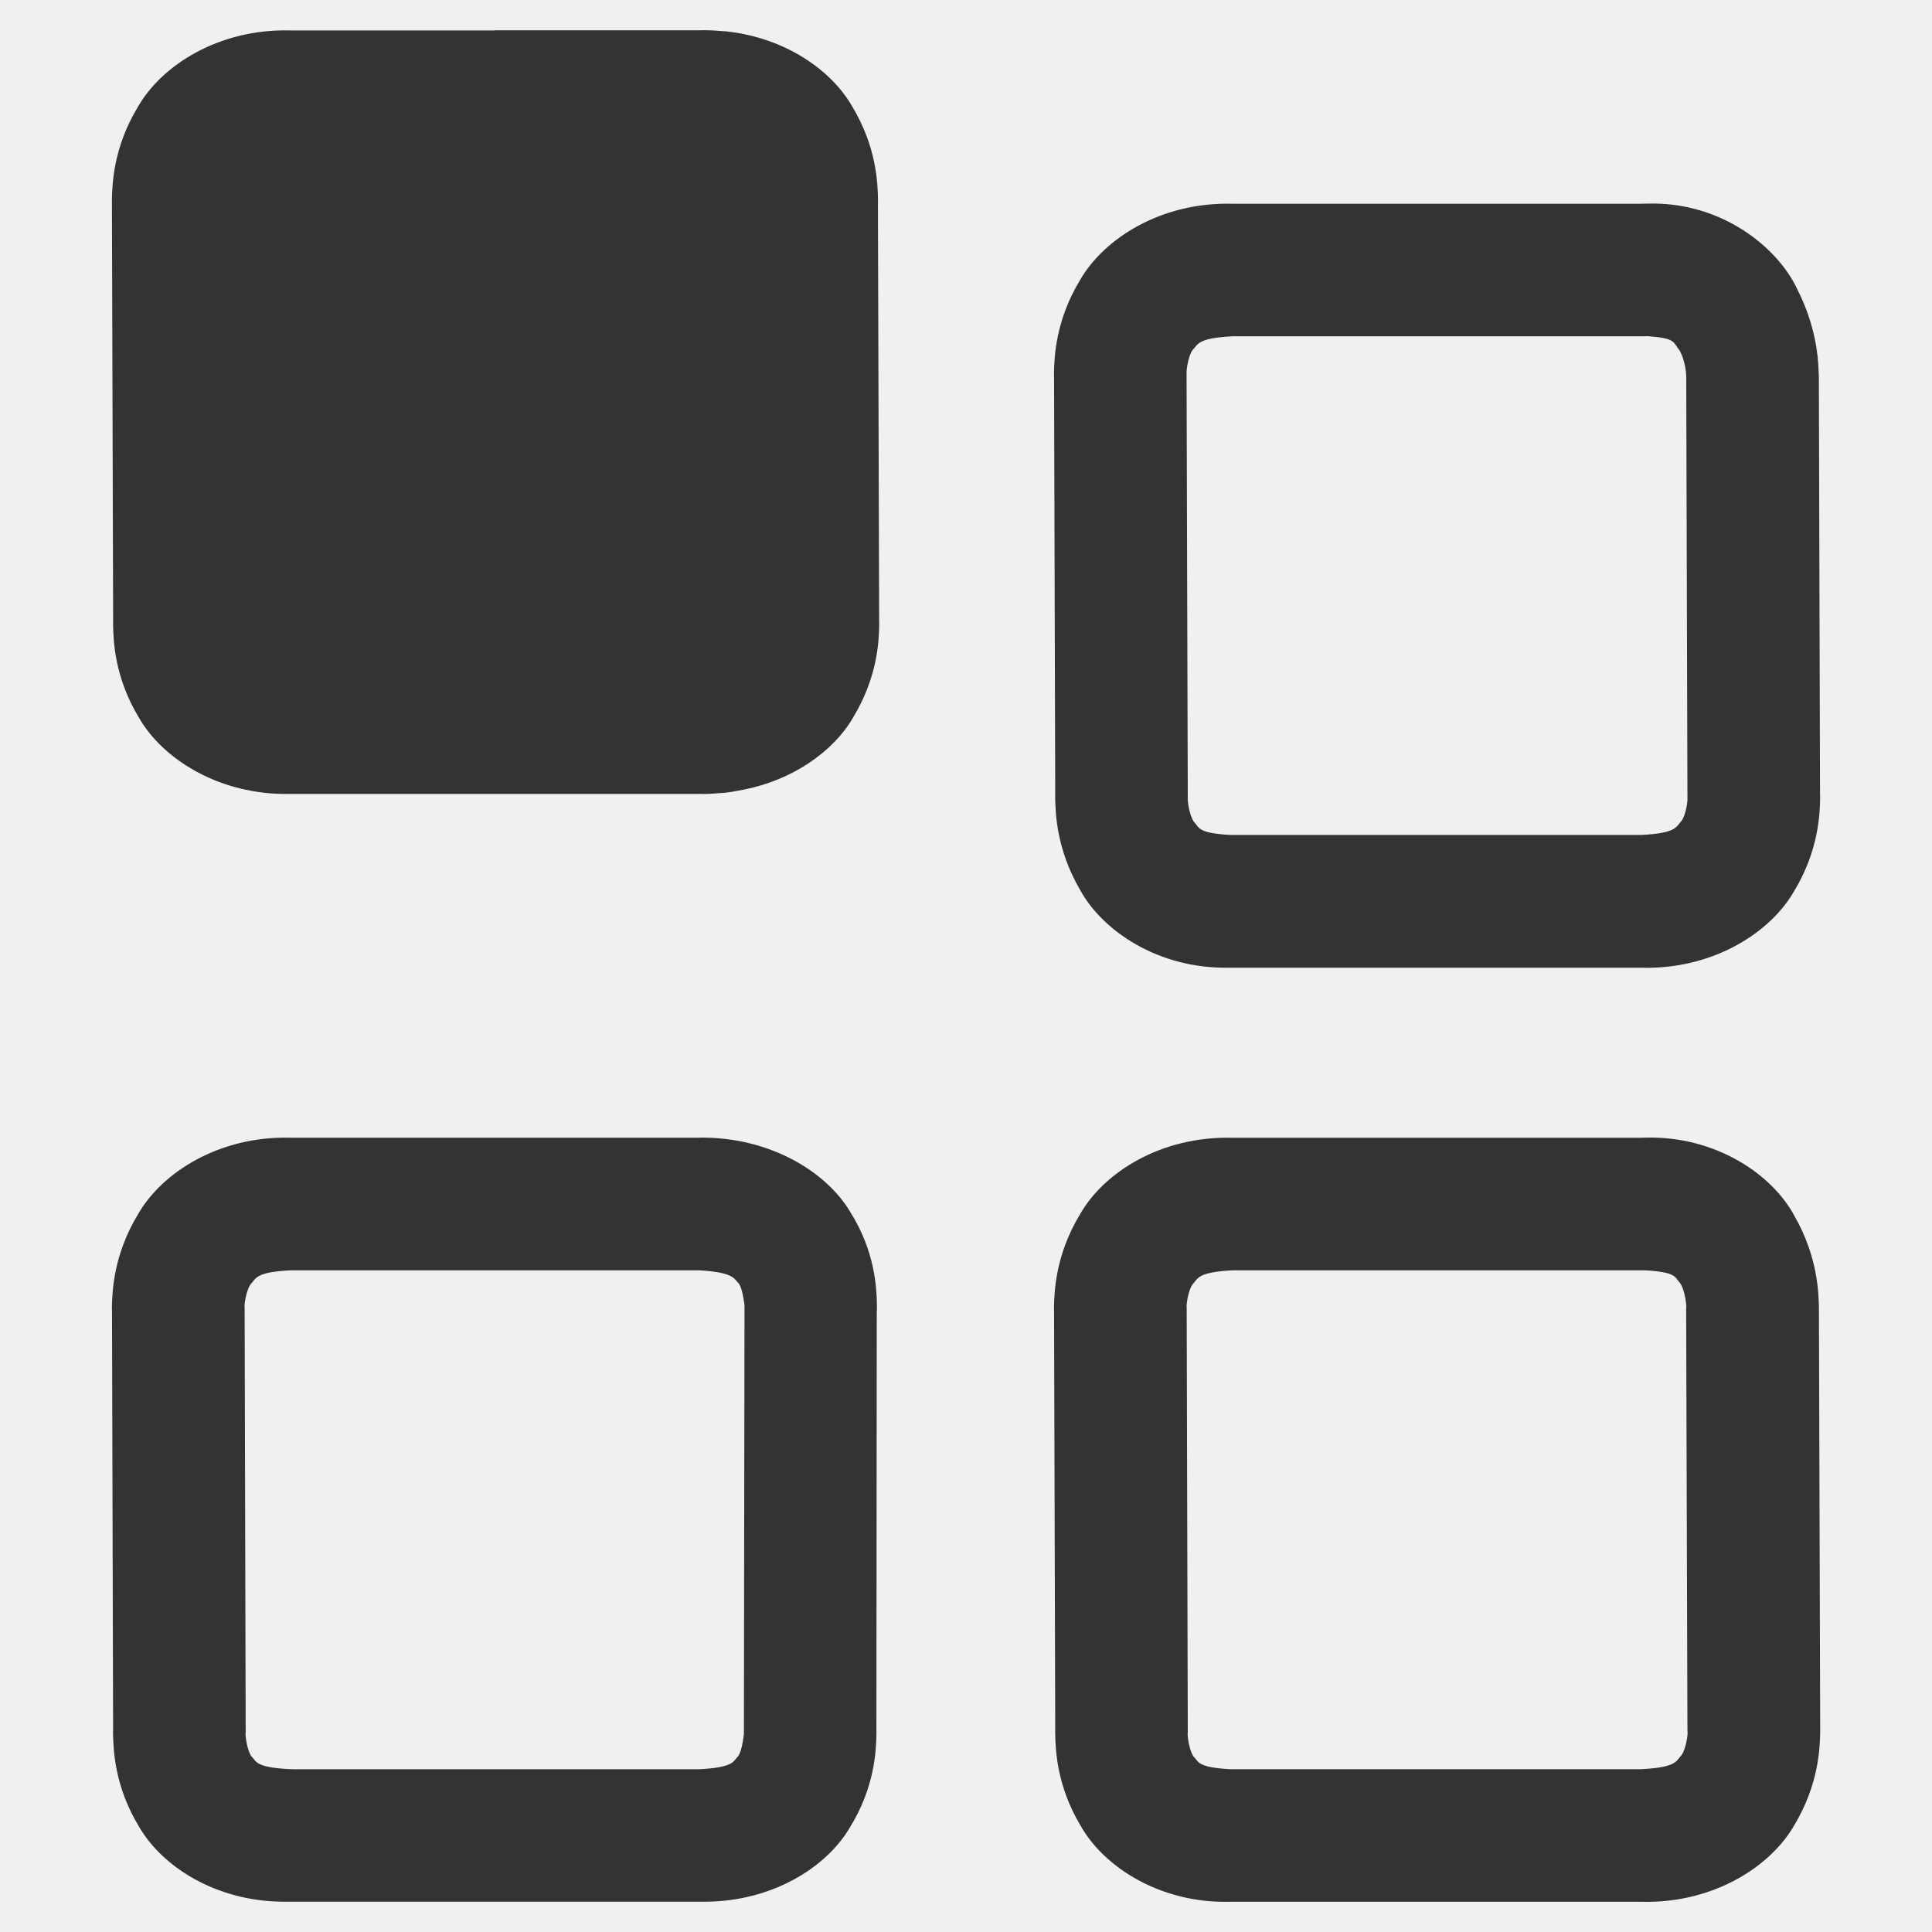
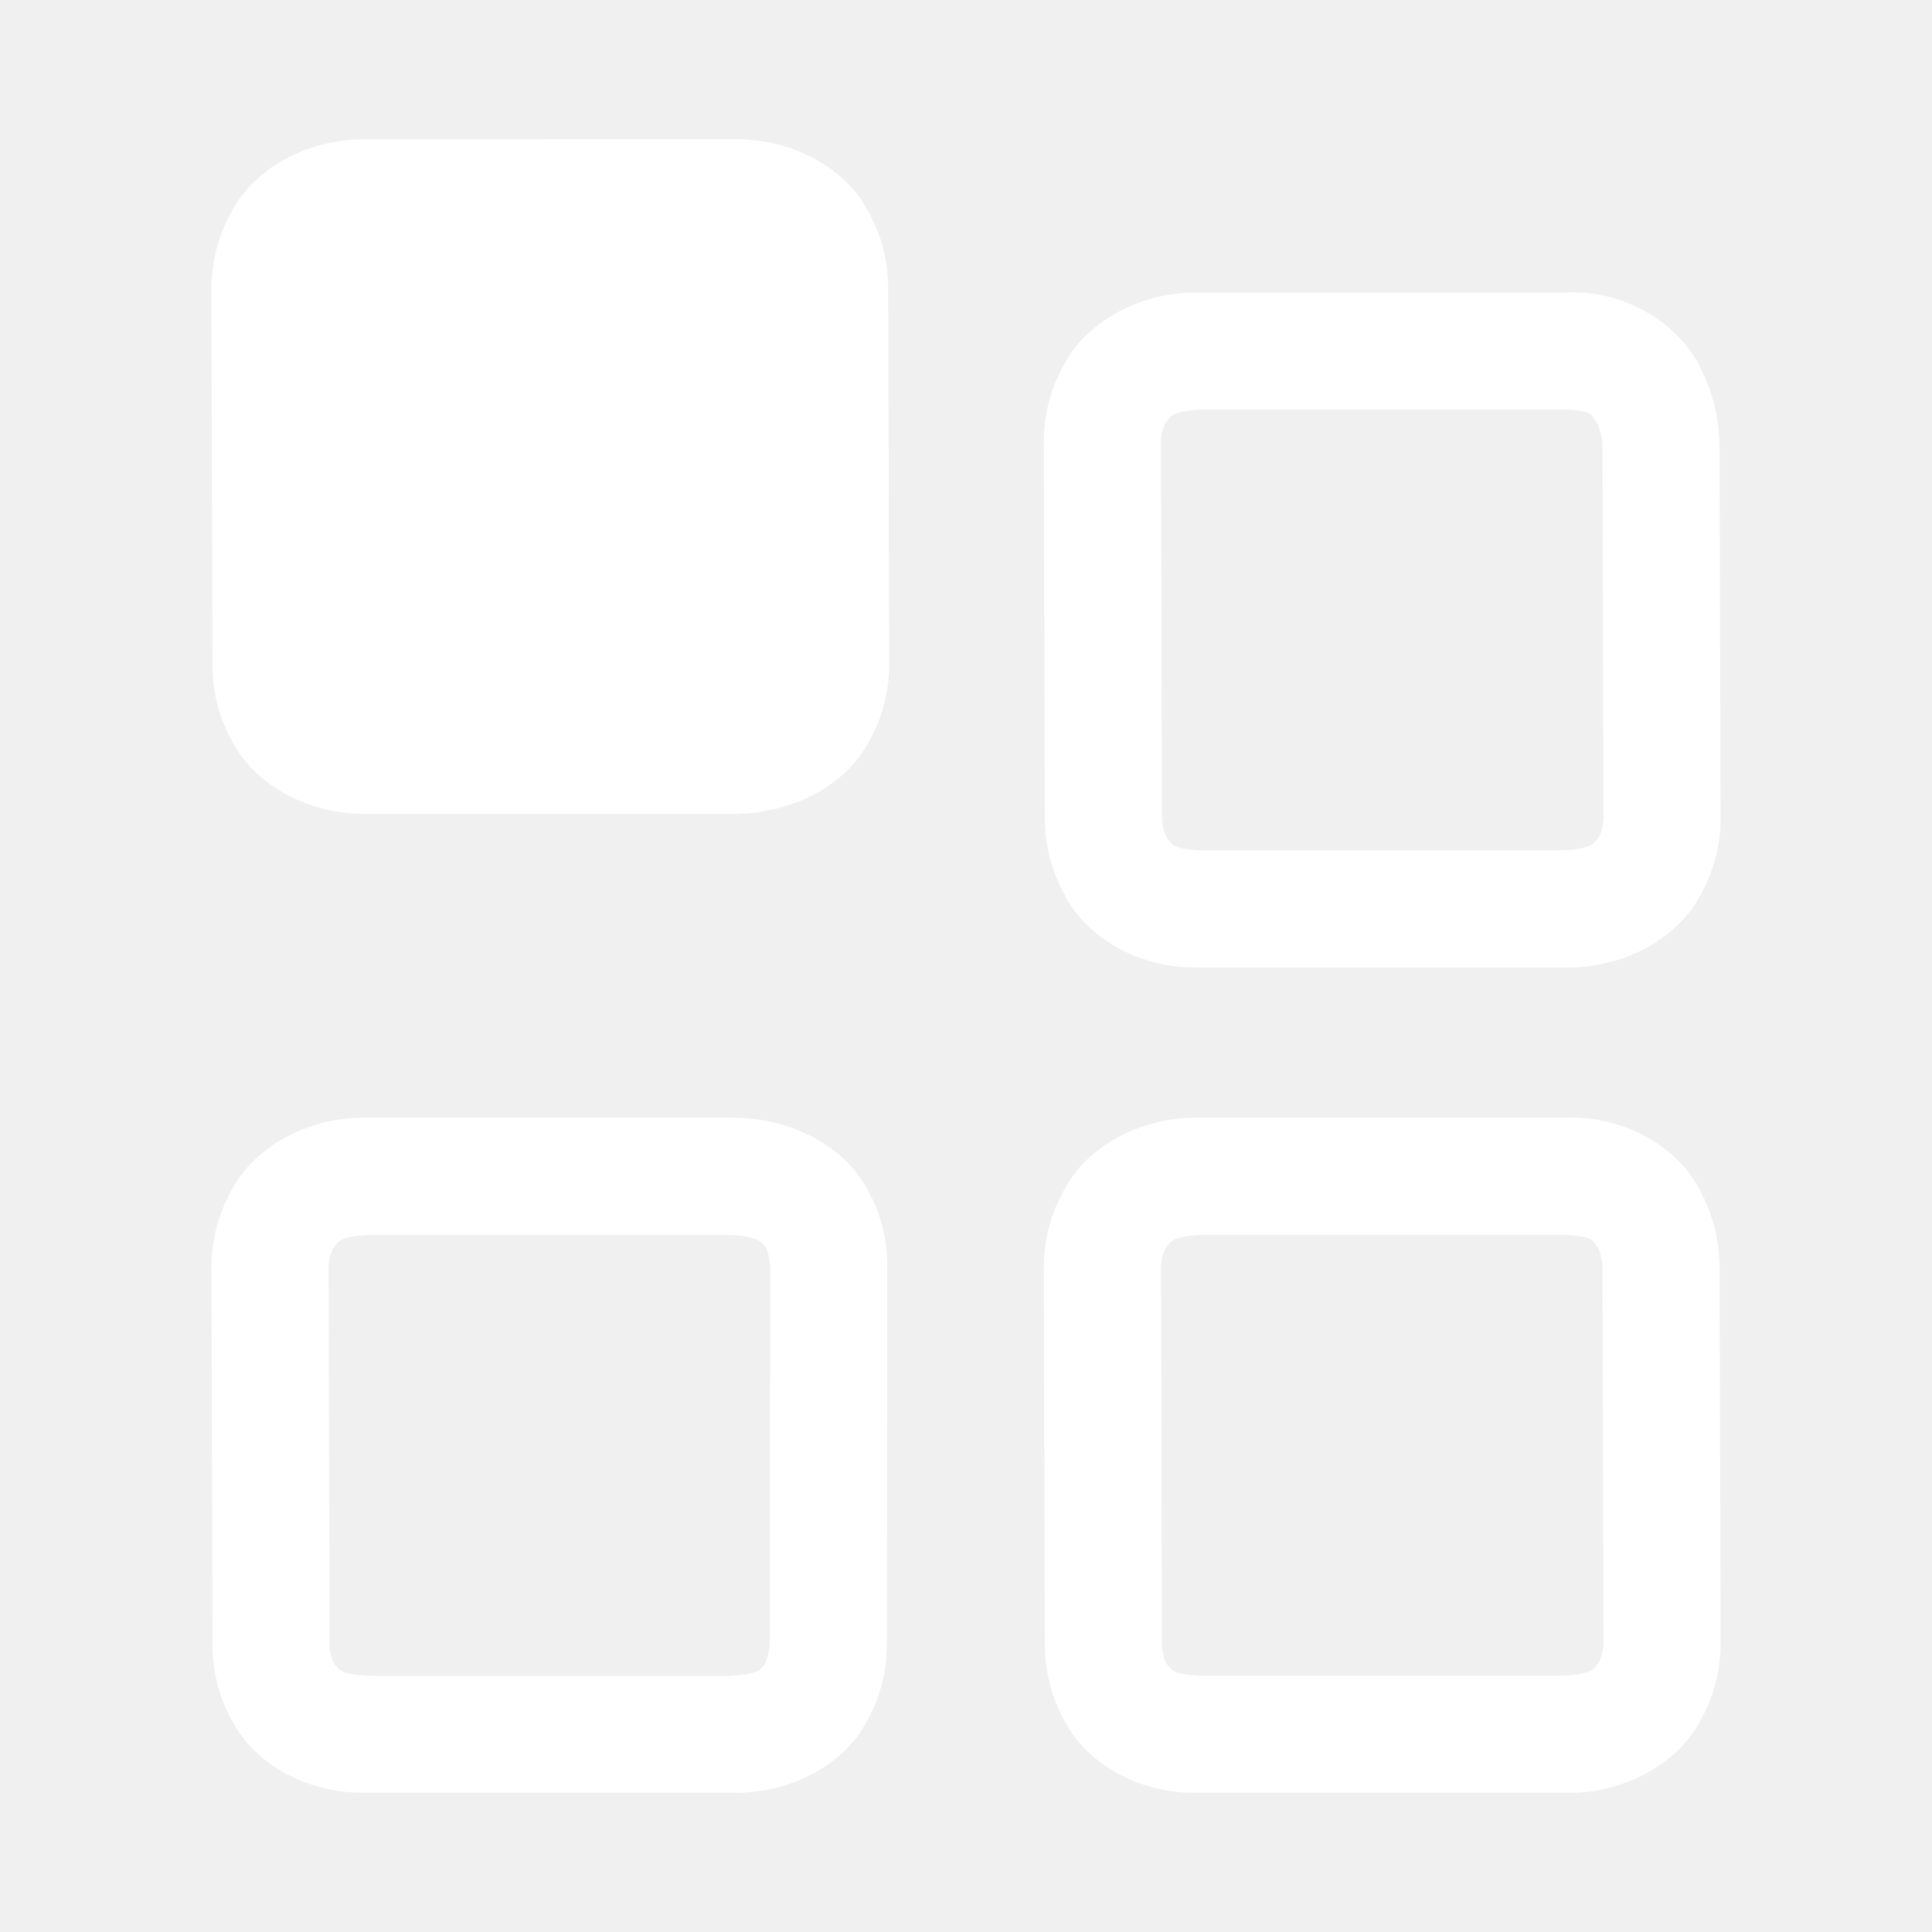
- <svg xmlns="http://www.w3.org/2000/svg" version="1.1" id="icon-m-settings-applications-layer" x="0px" y="0px" width="48px" height="48px" viewBox="0 0 48 48" style="enable-background:new 0 0 48 48;" xml:space="preserve">
+ <svg xmlns="http://www.w3.org/2000/svg" version="1.1" id="icon-m-settings-applications-layer" x="0px" y="0px" width="64px" height="64px" viewBox="0 0 64 64" style="enable-background:new 0 0 64 64;" xml:space="preserve">
  <g id="icon-m-settings-applications_1_">
-     <rect style="fill:none;" width="48" height="48" />
-     <path style="fill:#333333;" d="M21.812,5.064c0-0.033,0.002-0.07,0.002-0.113c-0.009-0.387-0.031-1.297-0.643-2.309   c-0.521-0.91-1.677-1.709-3.133-1.863c-0.027-0.004-0.056-0.003-0.081-0.004c-0.173-0.016-0.351-0.028-0.531-0.023h-5.14v0.004   H7.217C5.45,0.709,4.021,1.613,3.427,2.654c-0.618,1.018-0.636,1.93-0.647,2.305c0,0.045,0.001,0.083,0.001,0.113l0.03,10.338   c-0.001,0.032-0.001,0.072-0.001,0.114c0.008,0.387,0.03,1.296,0.643,2.308c0.592,1.032,2.004,1.926,3.745,1.893h10.185   c0.041,0,0.083,0.001,0.125,0.001c0.142,0,0.278-0.017,0.415-0.024c0.053-0.006,0.106-0.006,0.157-0.014   c0.094-0.012,0.184-0.031,0.274-0.047c1.318-0.226,2.359-0.975,2.844-1.82c0.617-1.018,0.639-1.93,0.646-2.307   c-0.001-0.043-0.002-0.08-0.002-0.111L21.812,5.064z" />
-     <path style="fill:#333333;" d="M26.217,19.725c0,0.03-0.001,0.064-0.001,0.102c0.008,0.359,0.024,1.259,0.615,2.277   c0.558,1.026,1.946,1.961,3.669,1.938h0.006h10.275c0.043,0.002,0.084,0.003,0.127,0.003c1.711,0,3.088-0.891,3.668-1.907   c0.616-1.02,0.637-1.934,0.645-2.305c0-0.065-0.003-0.107-0.003-0.127L45.189,9.338c-0.003-0.036-0.002-0.072-0.007-0.139   c-0.011-0.34-0.072-1.105-0.521-1.996c-0.483-1.055-1.896-2.201-3.733-2.144c-0.043,0-0.102,0-0.174,0.003H30.623   c-1.767-0.047-3.194,0.859-3.791,1.898c-0.616,1.018-0.638,1.934-0.646,2.309c0,0.045,0.001,0.085,0.002,0.115L26.217,19.725z    M29.48,9.268c0,0,0-0.002,0-0.018c0-0.09,0.045-0.408,0.148-0.551c0.135-0.133,0.102-0.299,0.994-0.344h10.234l0.059-0.004h0.013   c0.731,0.055,0.625,0.147,0.81,0.369c0.062,0.118,0.112,0.285,0.134,0.418c0.022,0.131,0.022,0.207,0.022,0.207l0.03,10.422   c0,0.053,0,0.063,0,0.063c0.011,0.042-0.034,0.411-0.148,0.567c-0.136,0.135-0.102,0.303-0.996,0.347H30.608c0,0-0.013,0-0.017,0   c-0.017,0-0.024,0-0.024,0c-0.833-0.047-0.766-0.187-0.908-0.331c-0.099-0.143-0.146-0.445-0.151-0.553l0.002-0.035L29.48,9.275   V9.268z" />
-     <path style="fill:#333333;" d="M45.191,32.486c-0.01-0.361-0.025-1.259-0.609-2.277c-0.553-1.037-1.967-1.994-3.711-1.945   c-0.02,0-0.054,0-0.105,0.004H30.625c-1.768-0.049-3.198,0.855-3.791,1.899c-0.618,1.019-0.638,1.934-0.648,2.31   c0,0.046,0.001,0.084,0.002,0.116l0.029,10.345c-0.001,0.033-0.001,0.073-0.001,0.12c0.008,0.393,0.029,1.298,0.634,2.306   c0.58,1.029,1.988,1.931,3.713,1.885h10.219c0.043,0,0.087,0.002,0.131,0.002c1.711,0,3.086-0.891,3.668-1.908   c0.612-1.021,0.633-1.933,0.641-2.305c0-0.066,0-0.111,0-0.126l-0.031-10.312C45.189,32.576,45.191,32.537,45.191,32.486z    M41.775,43.608c-0.134,0.136-0.101,0.302-0.994,0.346v0.001H30.62c-0.03,0-0.05,0-0.058,0c-0.835-0.047-0.775-0.188-0.909-0.315   c-0.097-0.132-0.144-0.446-0.147-0.552c0.002-0.016,0.002-0.027,0.002-0.027l0.002-0.025l-0.027-10.549l-0.003-0.041   c0.004-0.105,0.051-0.402,0.151-0.539c0.133-0.135,0.102-0.301,0.994-0.346h10.239h0.016c0.796,0.048,0.724,0.176,0.864,0.32   c0.117,0.17,0.16,0.56,0.151,0.605v0.006l-0.003,0.03l0.032,10.45c0.003,0.055,0.003,0.064,0.003,0.064   C41.936,43.078,41.892,43.45,41.775,43.608z" />
-     <path style="fill:#333333;" d="M17.393,28.266H7.219c-1.771-0.047-3.199,0.863-3.792,1.906c-0.617,1.02-0.637,1.932-0.647,2.307   c0,0.041,0.001,0.079,0.003,0.108l0.027,10.326c-0.001,0.039-0.002,0.091-0.002,0.153c0.01,0.402,0.034,1.314,0.649,2.322   c0.572,0.988,1.896,1.836,3.53,1.858l0.004,0.001h10.385c0.043,0,0.087,0,0.129,0c1.664,0,3.021-0.84,3.61-1.844   c0.622-1.005,0.653-1.922,0.66-2.332c0-0.051-0.001-0.094-0.001-0.126l0.009-10.341c0.003-0.045,0.004-0.102,0.004-0.176   c-0.008-0.426-0.043-1.342-0.672-2.333c-0.613-1.015-2.029-1.851-3.732-1.831 M18.482,43.074c0,0-0.039,0.424-0.146,0.562   c-0.122,0.115-0.084,0.275-0.96,0.32H7.279c-0.038-0.003-0.066-0.003-0.083-0.003c-0.006,0-0.011,0-0.011,0   c-0.859-0.044-0.812-0.198-0.937-0.316c-0.097-0.132-0.148-0.452-0.147-0.552c0.001-0.02,0.001-0.02,0.001-0.02l0.002-0.033   L6.078,32.498l-0.003-0.04c0.001-0.097,0.048-0.409,0.152-0.551c0.135-0.136,0.101-0.302,0.992-0.346h10.153   c0.881,0.05,0.867,0.22,0.983,0.327c0.098,0.131,0.142,0.543,0.142,0.543L18.482,43.074z" />
+     <rect style="opacity:0;fill:#FFFFFF;" width="64" height="64" />
+     <g>
+       <path style="fill:#FFFFFF;" d="M29.422,9.691c0-0.038,0.002-0.083,0.002-0.133c-0.01-0.456-0.037-1.527-0.758-2.72    c-0.612-1.071-1.975-2.013-3.69-2.195C24.943,4.639,24.91,4.64,24.88,4.639c-0.204-0.017-0.413-0.032-0.625-0.028h-6.056v0.006    h-5.971c-2.082-0.055-3.765,1.009-4.466,2.238C7.035,8.052,7.014,9.126,7,9.567C7,9.62,7.002,9.665,7.002,9.703L7.037,21.88    c-0.001,0.038-0.001,0.085-0.001,0.135c0.01,0.456,0.035,1.526,0.756,2.718c0.698,1.216,2.364,2.269,4.413,2.23h11.998    c0.048,0,0.099,0.001,0.147,0.001c0.167,0,0.328-0.019,0.488-0.029c0.062-0.007,0.125-0.007,0.186-0.015    c0.11-0.016,0.216-0.037,0.322-0.056c1.554-0.266,2.78-1.147,3.351-2.145c0.727-1.198,0.752-2.272,0.762-2.716    c-0.002-0.053-0.003-0.095-0.003-0.132L29.422,9.691z" />
+       <path style="fill:#FFFFFF;" d="M34.611,26.963c0,0.034-0.001,0.075-0.001,0.12c0.009,0.423,0.028,1.481,0.725,2.682    c0.657,1.21,2.292,2.31,4.323,2.284h0.006H51.77c0.051,0.002,0.1,0.002,0.15,0.002c2.016,0,3.637-1.05,4.321-2.246    c0.726-1.202,0.749-2.278,0.759-2.714c0-0.078-0.004-0.127-0.004-0.15l-0.033-12.213c-0.004-0.042-0.002-0.086-0.008-0.164    c-0.014-0.401-0.086-1.303-0.613-2.352c-0.569-1.243-2.234-2.593-4.398-2.525c-0.051,0-0.119,0-0.205,0.003H39.803    c-2.082-0.055-3.764,1.014-4.467,2.237c-0.726,1.199-0.75,2.277-0.762,2.719c0,0.053,0.002,0.1,0.004,0.137L34.611,26.963z     M38.457,14.644c0,0,0-0.002,0-0.02c0-0.106,0.053-0.481,0.174-0.648c0.16-0.158,0.119-0.353,1.172-0.407h12.057l0.07-0.004h0.014    c0.862,0.065,0.736,0.174,0.954,0.434c0.073,0.14,0.132,0.337,0.157,0.495c0.026,0.153,0.026,0.243,0.026,0.243l0.036,12.278    c0,0.062,0,0.074,0,0.074c0.012,0.05-0.041,0.485-0.175,0.667c-0.161,0.159-0.12,0.357-1.175,0.41H39.785c0,0-0.015,0-0.02,0    c-0.02,0-0.028,0-0.028,0c-0.981-0.056-0.902-0.219-1.069-0.39c-0.117-0.169-0.173-0.526-0.18-0.653l0.004-0.04l-0.035-12.431    V14.644z" />
+       <path style="fill:#FFFFFF;" d="M56.965,41.997c-0.012-0.425-0.03-1.481-0.717-2.682c-0.651-1.222-2.317-2.351-4.373-2.291    c-0.022,0-0.063,0-0.125,0.003H39.804c-2.081-0.058-3.767,1.008-4.465,2.238c-0.729,1.199-0.751,2.277-0.765,2.722    c0,0.053,0.002,0.097,0.004,0.136l0.033,12.188c-0.001,0.039-0.001,0.085-0.001,0.142c0.009,0.462,0.034,1.528,0.747,2.716    c0.684,1.213,2.342,2.274,4.374,2.221H51.77c0.051,0,0.104,0.002,0.155,0.002c2.015,0,3.636-1.049,4.319-2.248    c0.723-1.203,0.746-2.277,0.756-2.715c0-0.078,0-0.131,0-0.148l-0.037-12.148C56.963,42.104,56.965,42.058,56.965,41.997z     M52.941,55.1c-0.158,0.161-0.119,0.356-1.172,0.408v0.002H39.799c-0.035,0-0.059,0-0.067,0c-0.983-0.055-0.913-0.223-1.071-0.372    c-0.113-0.157-0.168-0.526-0.174-0.65c0.002-0.019,0.002-0.031,0.002-0.031l0.002-0.03l-0.031-12.429l-0.004-0.049    c0.004-0.124,0.061-0.473,0.178-0.634c0.158-0.159,0.119-0.354,1.171-0.408h12.063h0.019c0.938,0.057,0.853,0.207,1.019,0.378    c0.137,0.2,0.188,0.659,0.178,0.713v0.008l-0.003,0.035l0.038,12.312c0.003,0.062,0.003,0.076,0.003,0.076    C53.129,54.476,53.078,54.914,52.941,55.1z" />
+       <path style="fill:#FFFFFF;" d="M24.216,37.025H12.23c-2.086-0.056-3.767,1.017-4.467,2.245c-0.727,1.202-0.75,2.276-0.762,2.718    c0,0.048,0.002,0.094,0.004,0.128l0.033,12.165c-0.002,0.046-0.003,0.107-0.003,0.181c0.012,0.474,0.04,1.548,0.766,2.735    c0.673,1.164,2.233,2.164,4.157,2.189l0.005,0.002h12.234c0.05,0,0.102,0,0.152,0c1.96,0,3.559-0.99,4.253-2.172    c0.732-1.185,0.77-2.266,0.777-2.748c0-0.06-0.001-0.11-0.001-0.148l0.011-12.182c0.003-0.055,0.004-0.121,0.004-0.207    c-0.008-0.502-0.05-1.581-0.791-2.749c-0.722-1.196-2.39-2.179-4.397-2.157 M25.5,54.471c0,0-0.046,0.5-0.172,0.662    c-0.144,0.136-0.1,0.325-1.131,0.379H12.302c-0.046-0.004-0.079-0.004-0.098-0.004c-0.008,0-0.014,0-0.014,0    c-1.012-0.052-0.956-0.234-1.104-0.373c-0.115-0.156-0.174-0.532-0.173-0.65c0.002-0.022,0.002-0.022,0.002-0.022l0.001-0.04    l-0.03-12.411l-0.004-0.048c0.002-0.112,0.057-0.48,0.178-0.647c0.159-0.16,0.12-0.355,1.169-0.407h11.961    c1.037,0.059,1.021,0.258,1.158,0.385c0.115,0.156,0.167,0.641,0.167,0.641L25.5,54.471z" />
+     </g>
  </g>
</svg>
